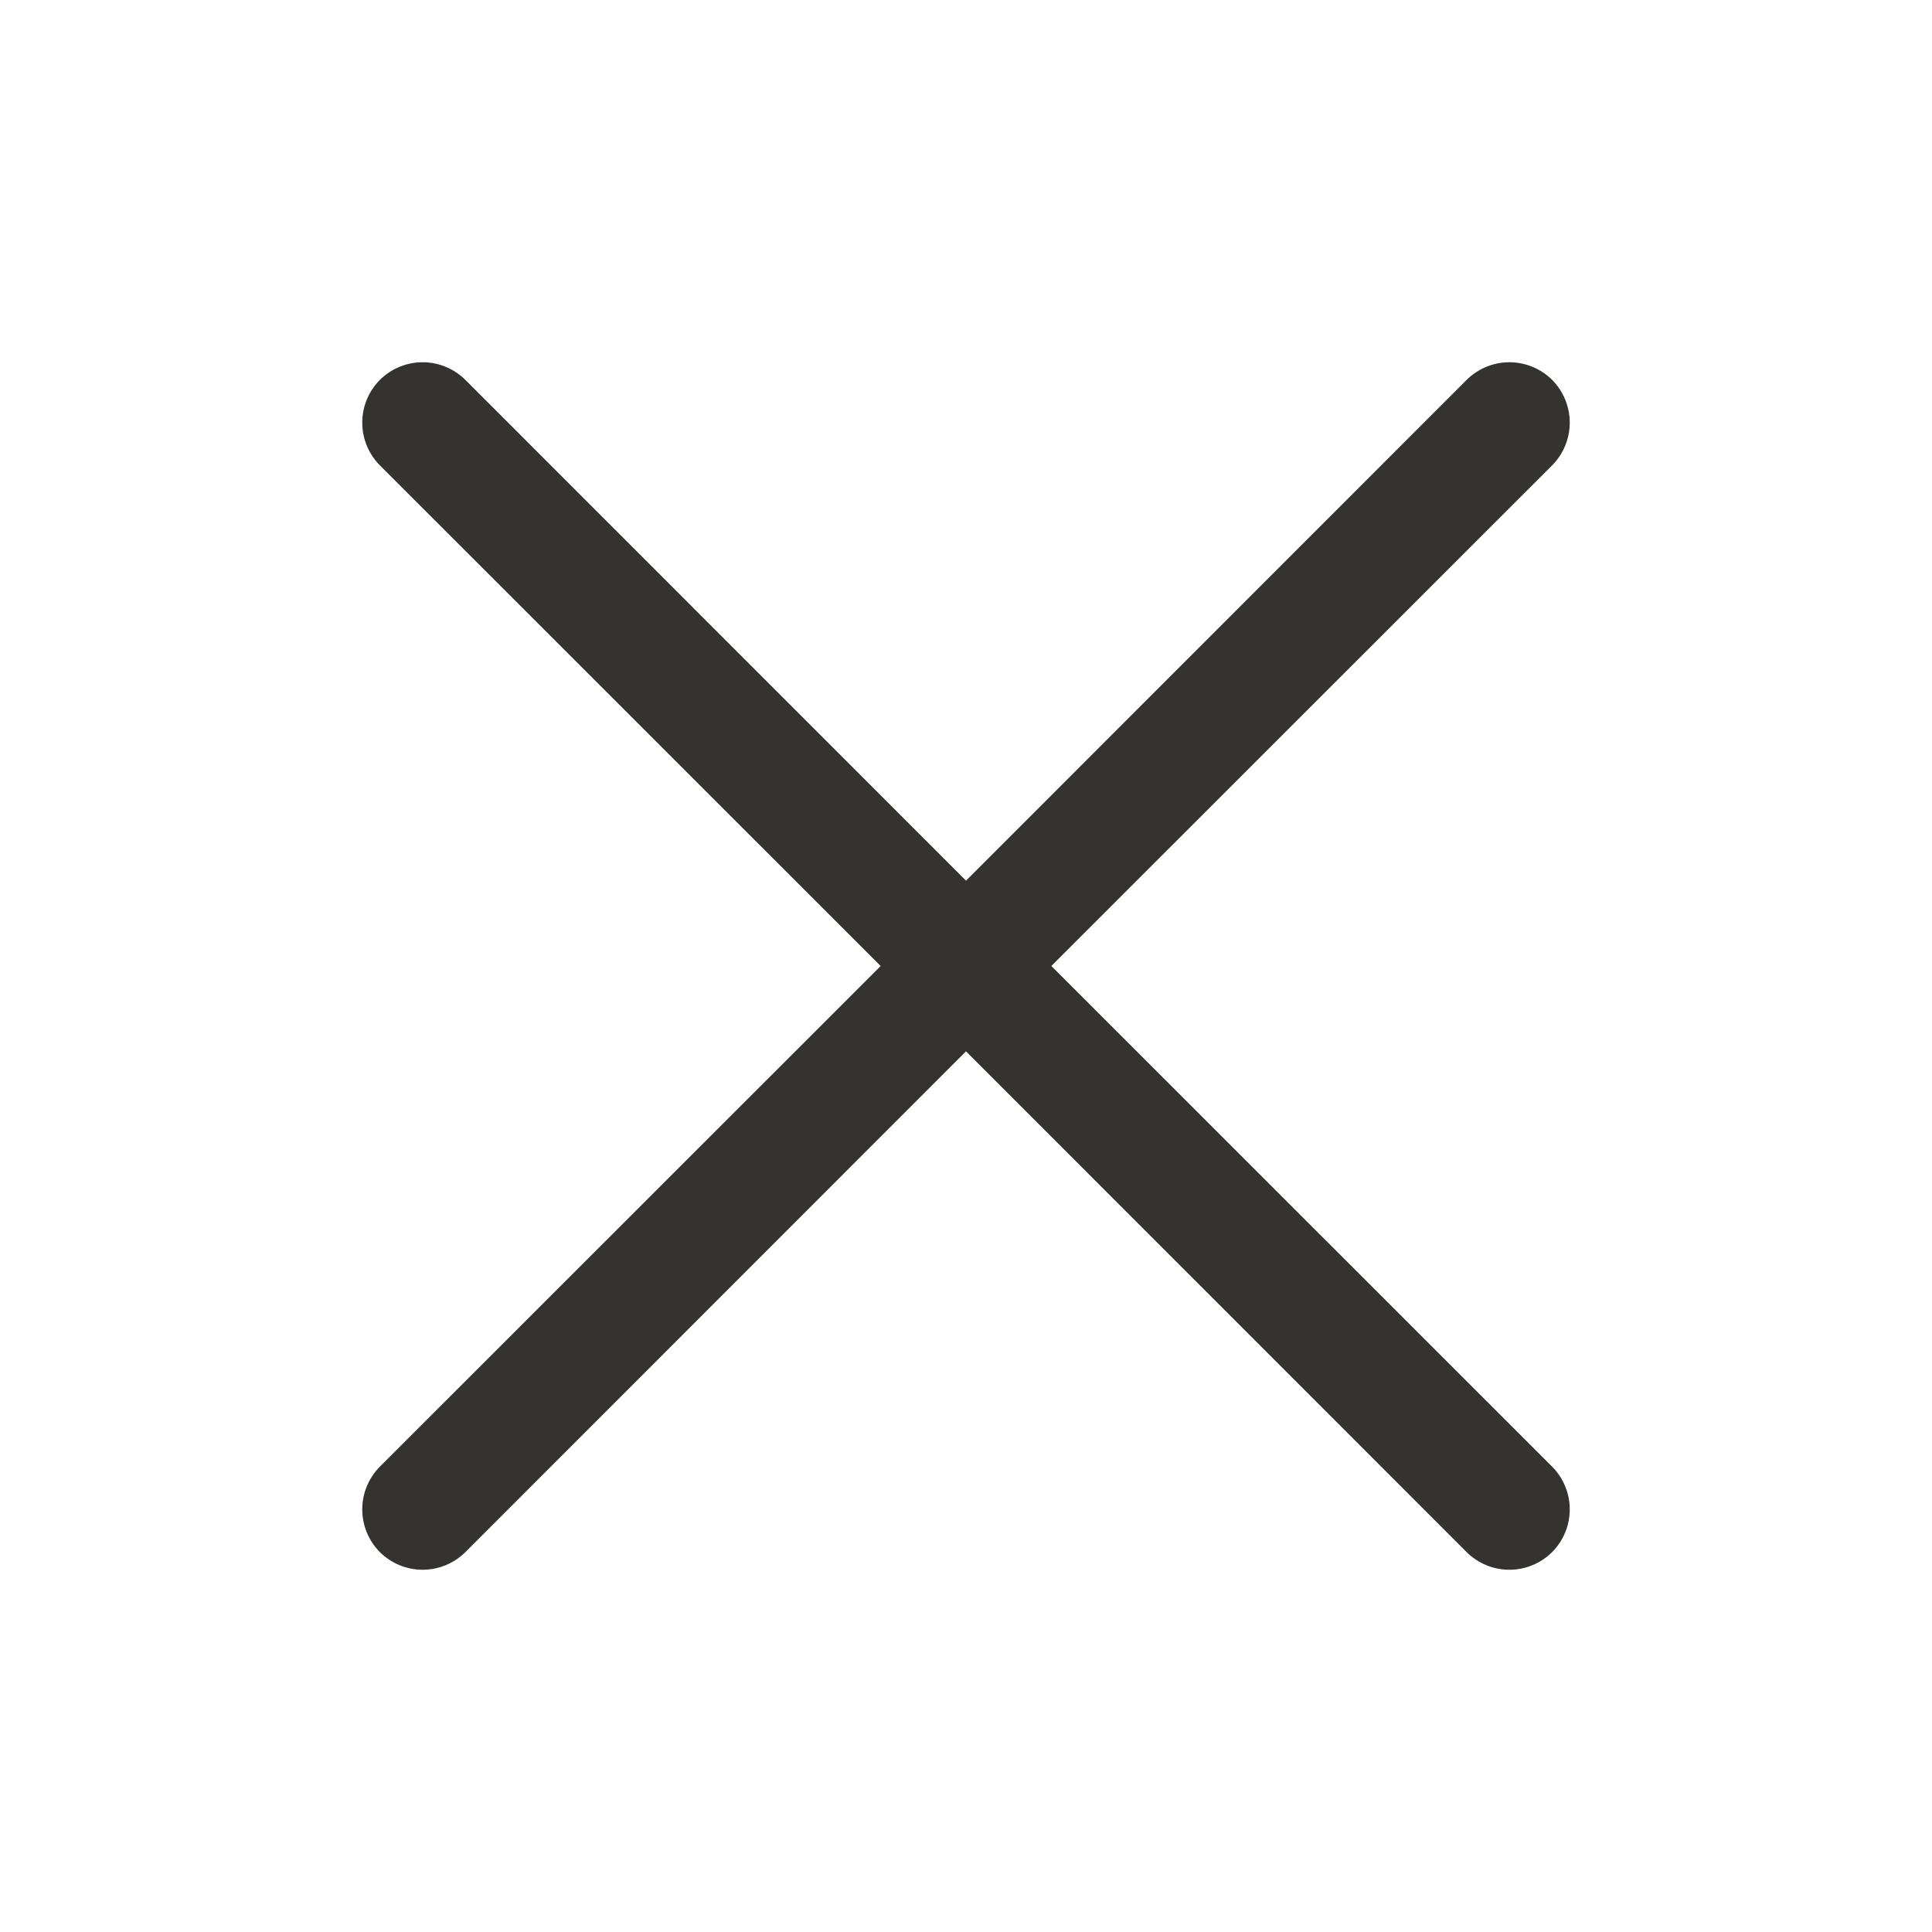
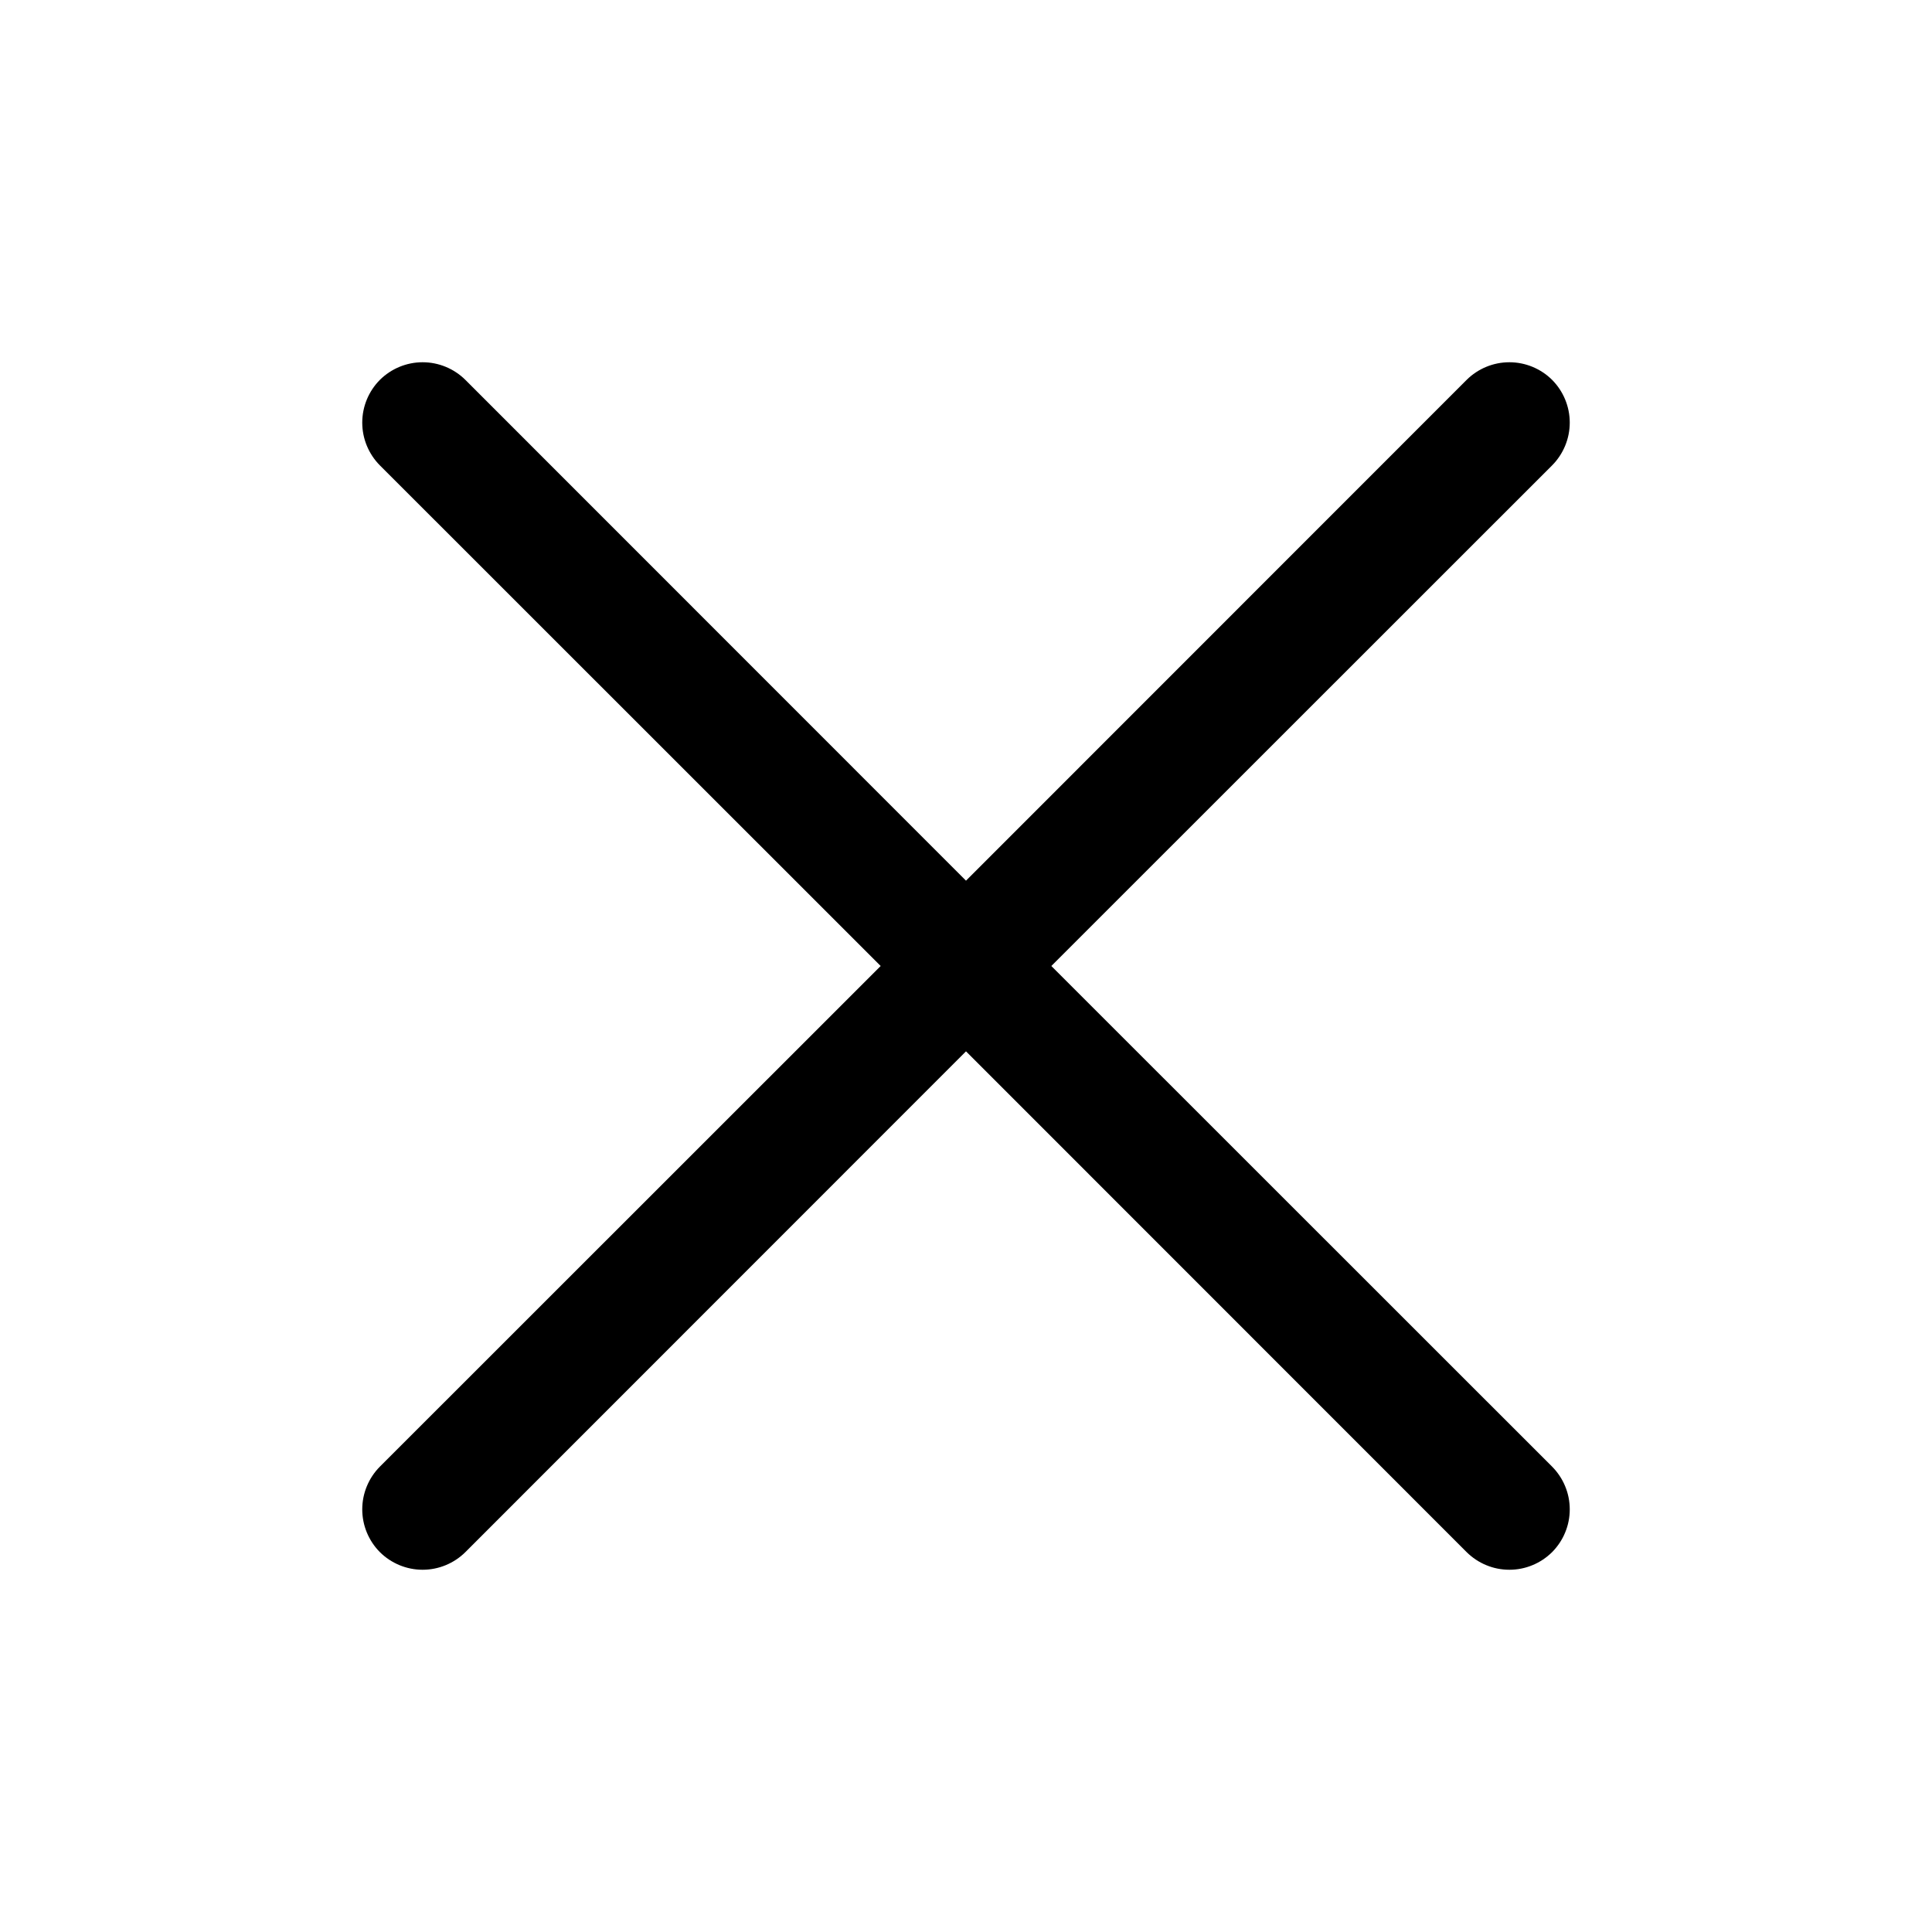
- <svg xmlns="http://www.w3.org/2000/svg" width="24" height="24" viewBox="0 0 24 24" fill="none">
-   <path d="M19.281 18.219C19.35 18.289 19.406 18.372 19.443 18.463C19.481 18.554 19.5 18.651 19.5 18.75C19.5 18.849 19.481 18.946 19.443 19.037C19.406 19.128 19.35 19.211 19.281 19.281C19.211 19.35 19.128 19.406 19.037 19.443C18.946 19.481 18.849 19.5 18.75 19.5C18.651 19.5 18.554 19.481 18.463 19.443C18.372 19.406 18.289 19.35 18.219 19.281L12 13.06L5.781 19.281C5.64 19.421 5.449 19.5 5.25 19.5C5.051 19.5 4.86 19.421 4.719 19.281C4.579 19.14 4.5 18.949 4.5 18.75C4.5 18.551 4.579 18.36 4.719 18.219L10.94 12L4.719 5.781C4.579 5.64 4.5 5.449 4.5 5.25C4.5 5.051 4.579 4.86 4.719 4.719C4.86 4.579 5.051 4.5 5.25 4.5C5.449 4.5 5.64 4.579 5.781 4.719L12 10.94L18.219 4.719C18.36 4.579 18.551 4.5 18.75 4.5C18.949 4.5 19.14 4.579 19.281 4.719C19.421 4.86 19.5 5.051 19.5 5.25C19.5 5.449 19.421 5.64 19.281 5.781L13.06 12L19.281 18.219Z" fill="#343330" />
+ <svg xmlns="http://www.w3.org/2000/svg" width="current" height="current" viewBox="0 0 24 24" fill="none">
+   <path d="M19.281 18.219C19.35 18.289 19.406 18.372 19.443 18.463C19.481 18.554 19.5 18.651 19.5 18.75C19.5 18.849 19.481 18.946 19.443 19.037C19.406 19.128 19.35 19.211 19.281 19.281C19.211 19.35 19.128 19.406 19.037 19.443C18.946 19.481 18.849 19.5 18.75 19.5C18.651 19.5 18.554 19.481 18.463 19.443C18.372 19.406 18.289 19.35 18.219 19.281L12 13.06L5.781 19.281C5.64 19.421 5.449 19.5 5.25 19.5C5.051 19.5 4.86 19.421 4.719 19.281C4.579 19.14 4.5 18.949 4.5 18.75C4.5 18.551 4.579 18.36 4.719 18.219L10.94 12L4.719 5.781C4.579 5.64 4.5 5.449 4.5 5.25C4.5 5.051 4.579 4.86 4.719 4.719C4.86 4.579 5.051 4.5 5.25 4.5C5.449 4.5 5.64 4.579 5.781 4.719L12 10.94L18.219 4.719C18.36 4.579 18.551 4.5 18.75 4.5C18.949 4.5 19.14 4.579 19.281 4.719C19.421 4.86 19.5 5.051 19.5 5.25C19.5 5.449 19.421 5.64 19.281 5.781L13.06 12L19.281 18.219Z" fill="currentColor" />
</svg>
